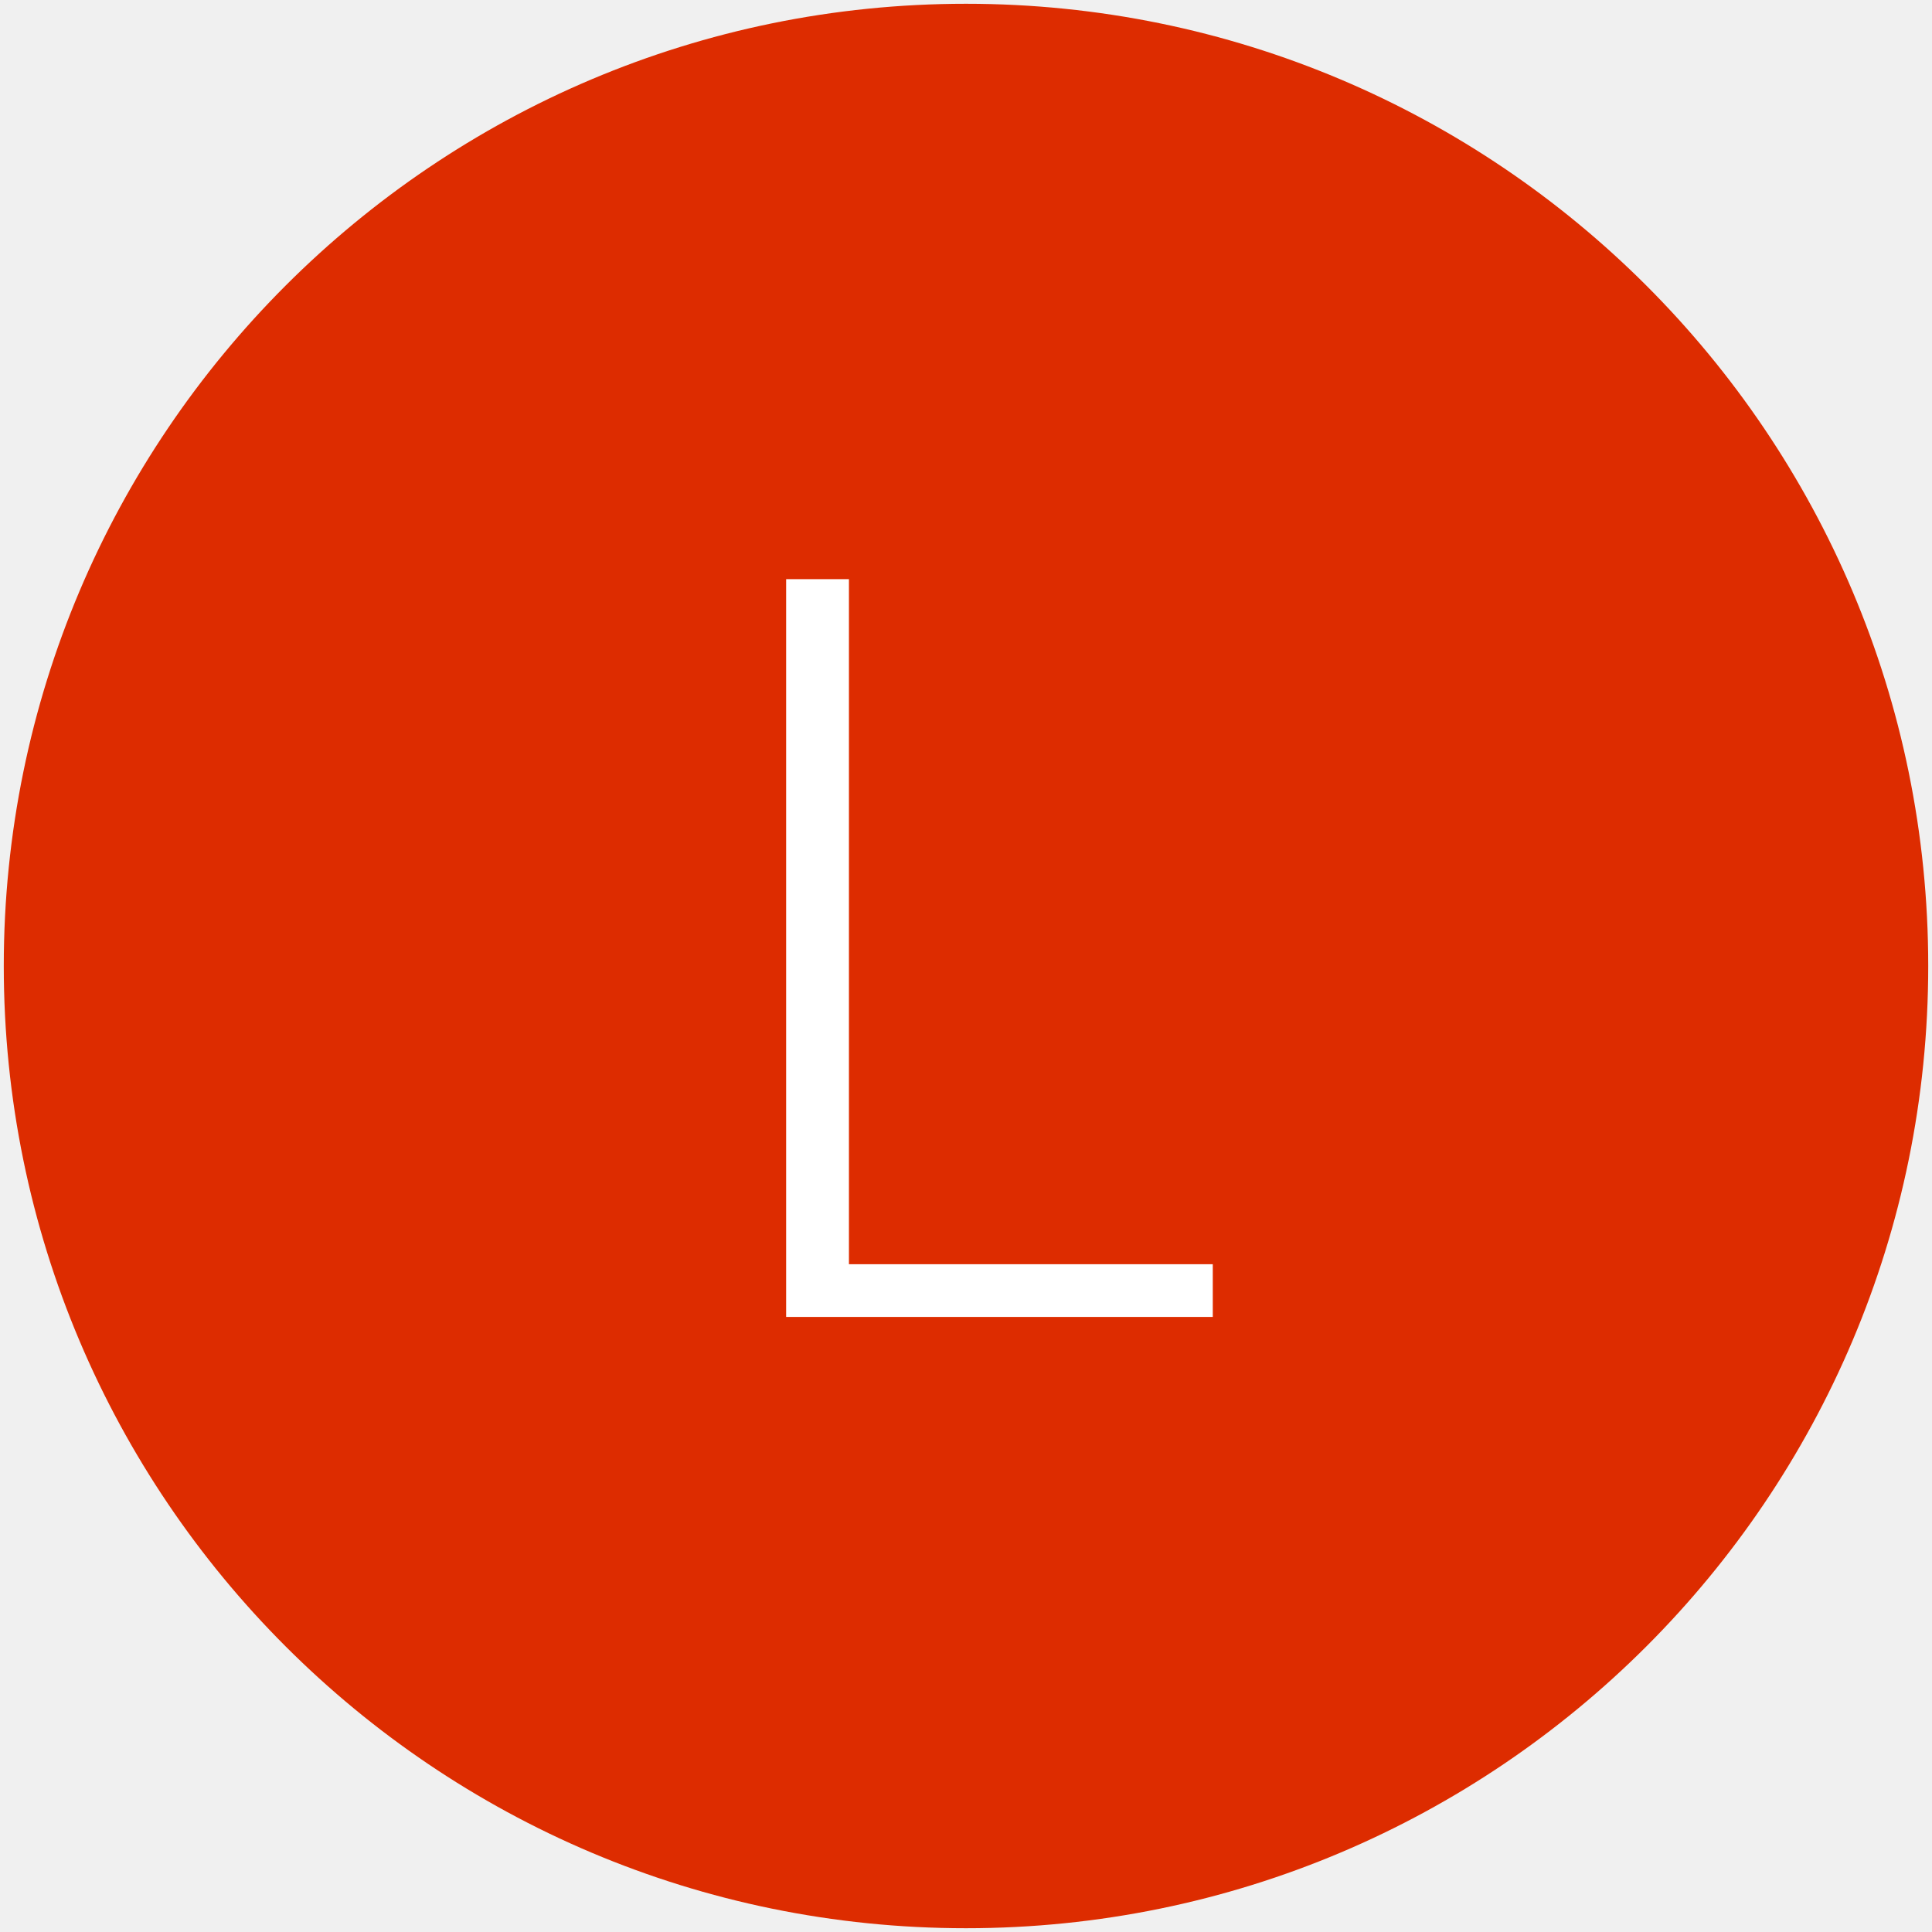
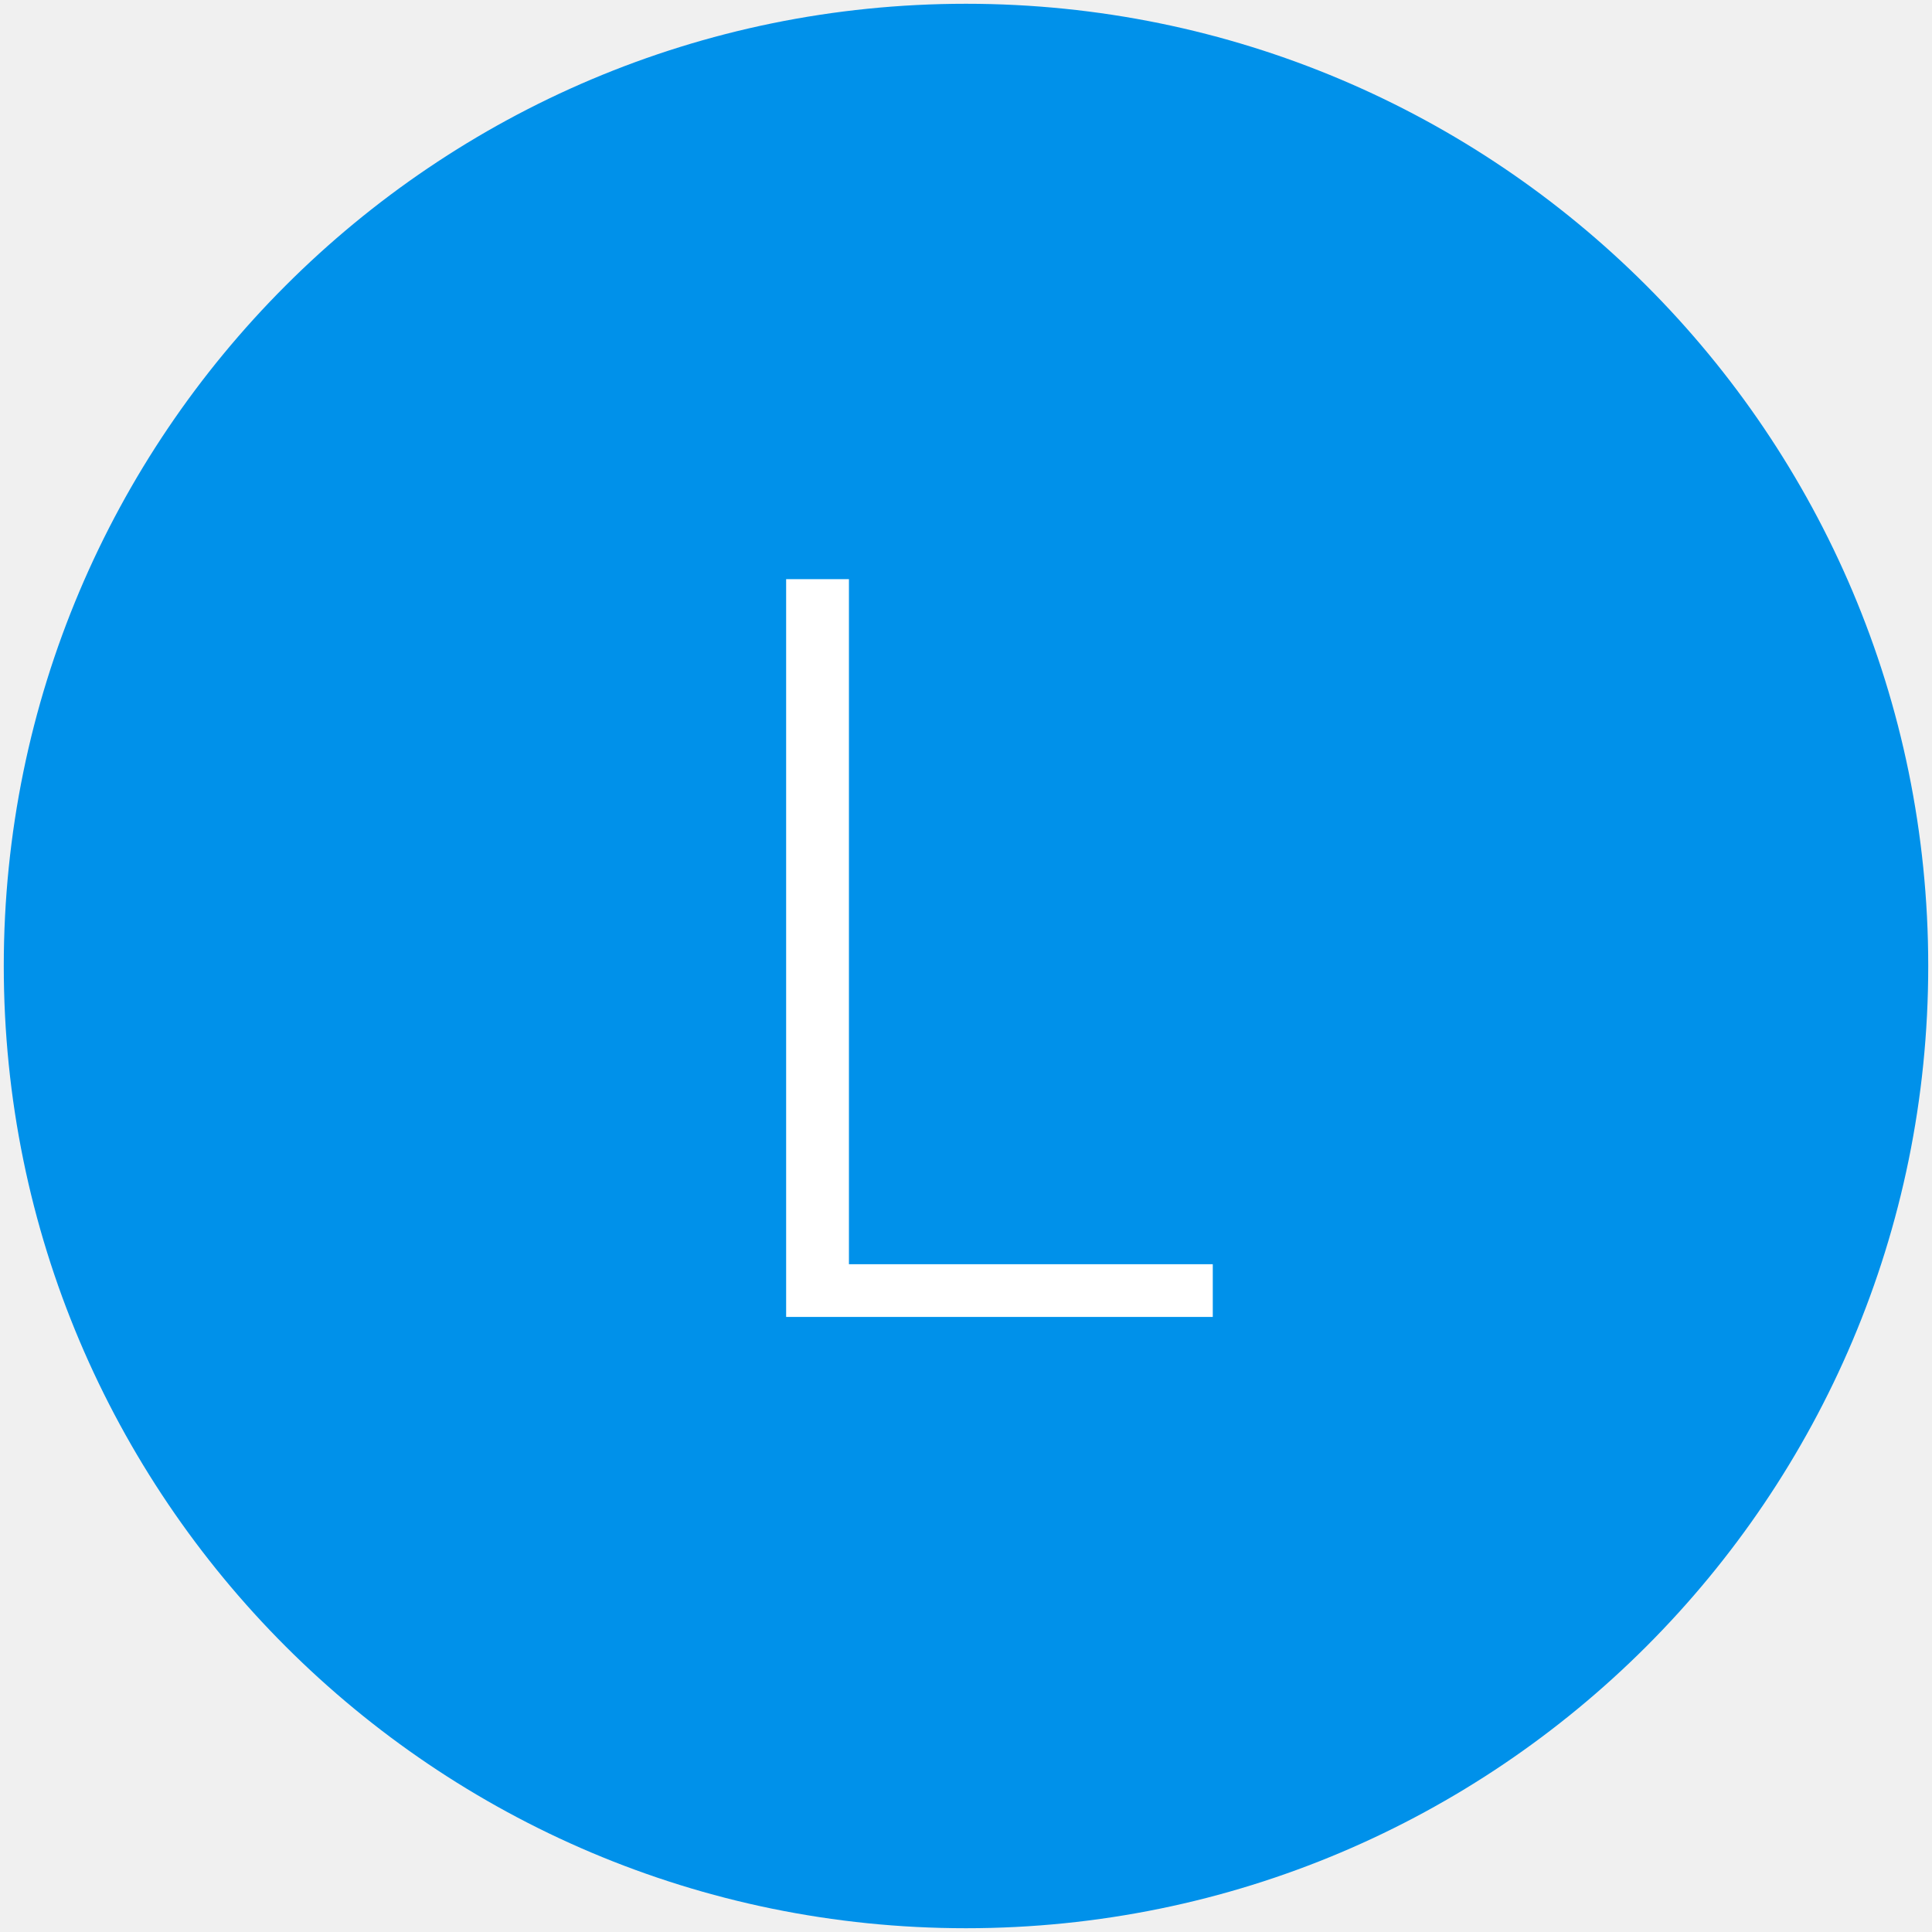
<svg xmlns="http://www.w3.org/2000/svg" width="512" height="512">
  <g>
    <rect fill="none" id="canvas_background" height="514" width="514" y="-1" x="-1" />
  </g>
  <g>
-     <circle stroke="null" id="svg_1" fill="#dd2c00" r="255" cy="256" cx="256" />
+     <circle stroke="null" id="svg_1" fill="#0091ea" r="255" cy="256" cx="256" />
    <text id="svg_2" font-family="Roboto" font-weight="300" font-size="275" fill="#fff" text-anchor="middle" y="349" x="256">L</text>
  </g>
</svg>
